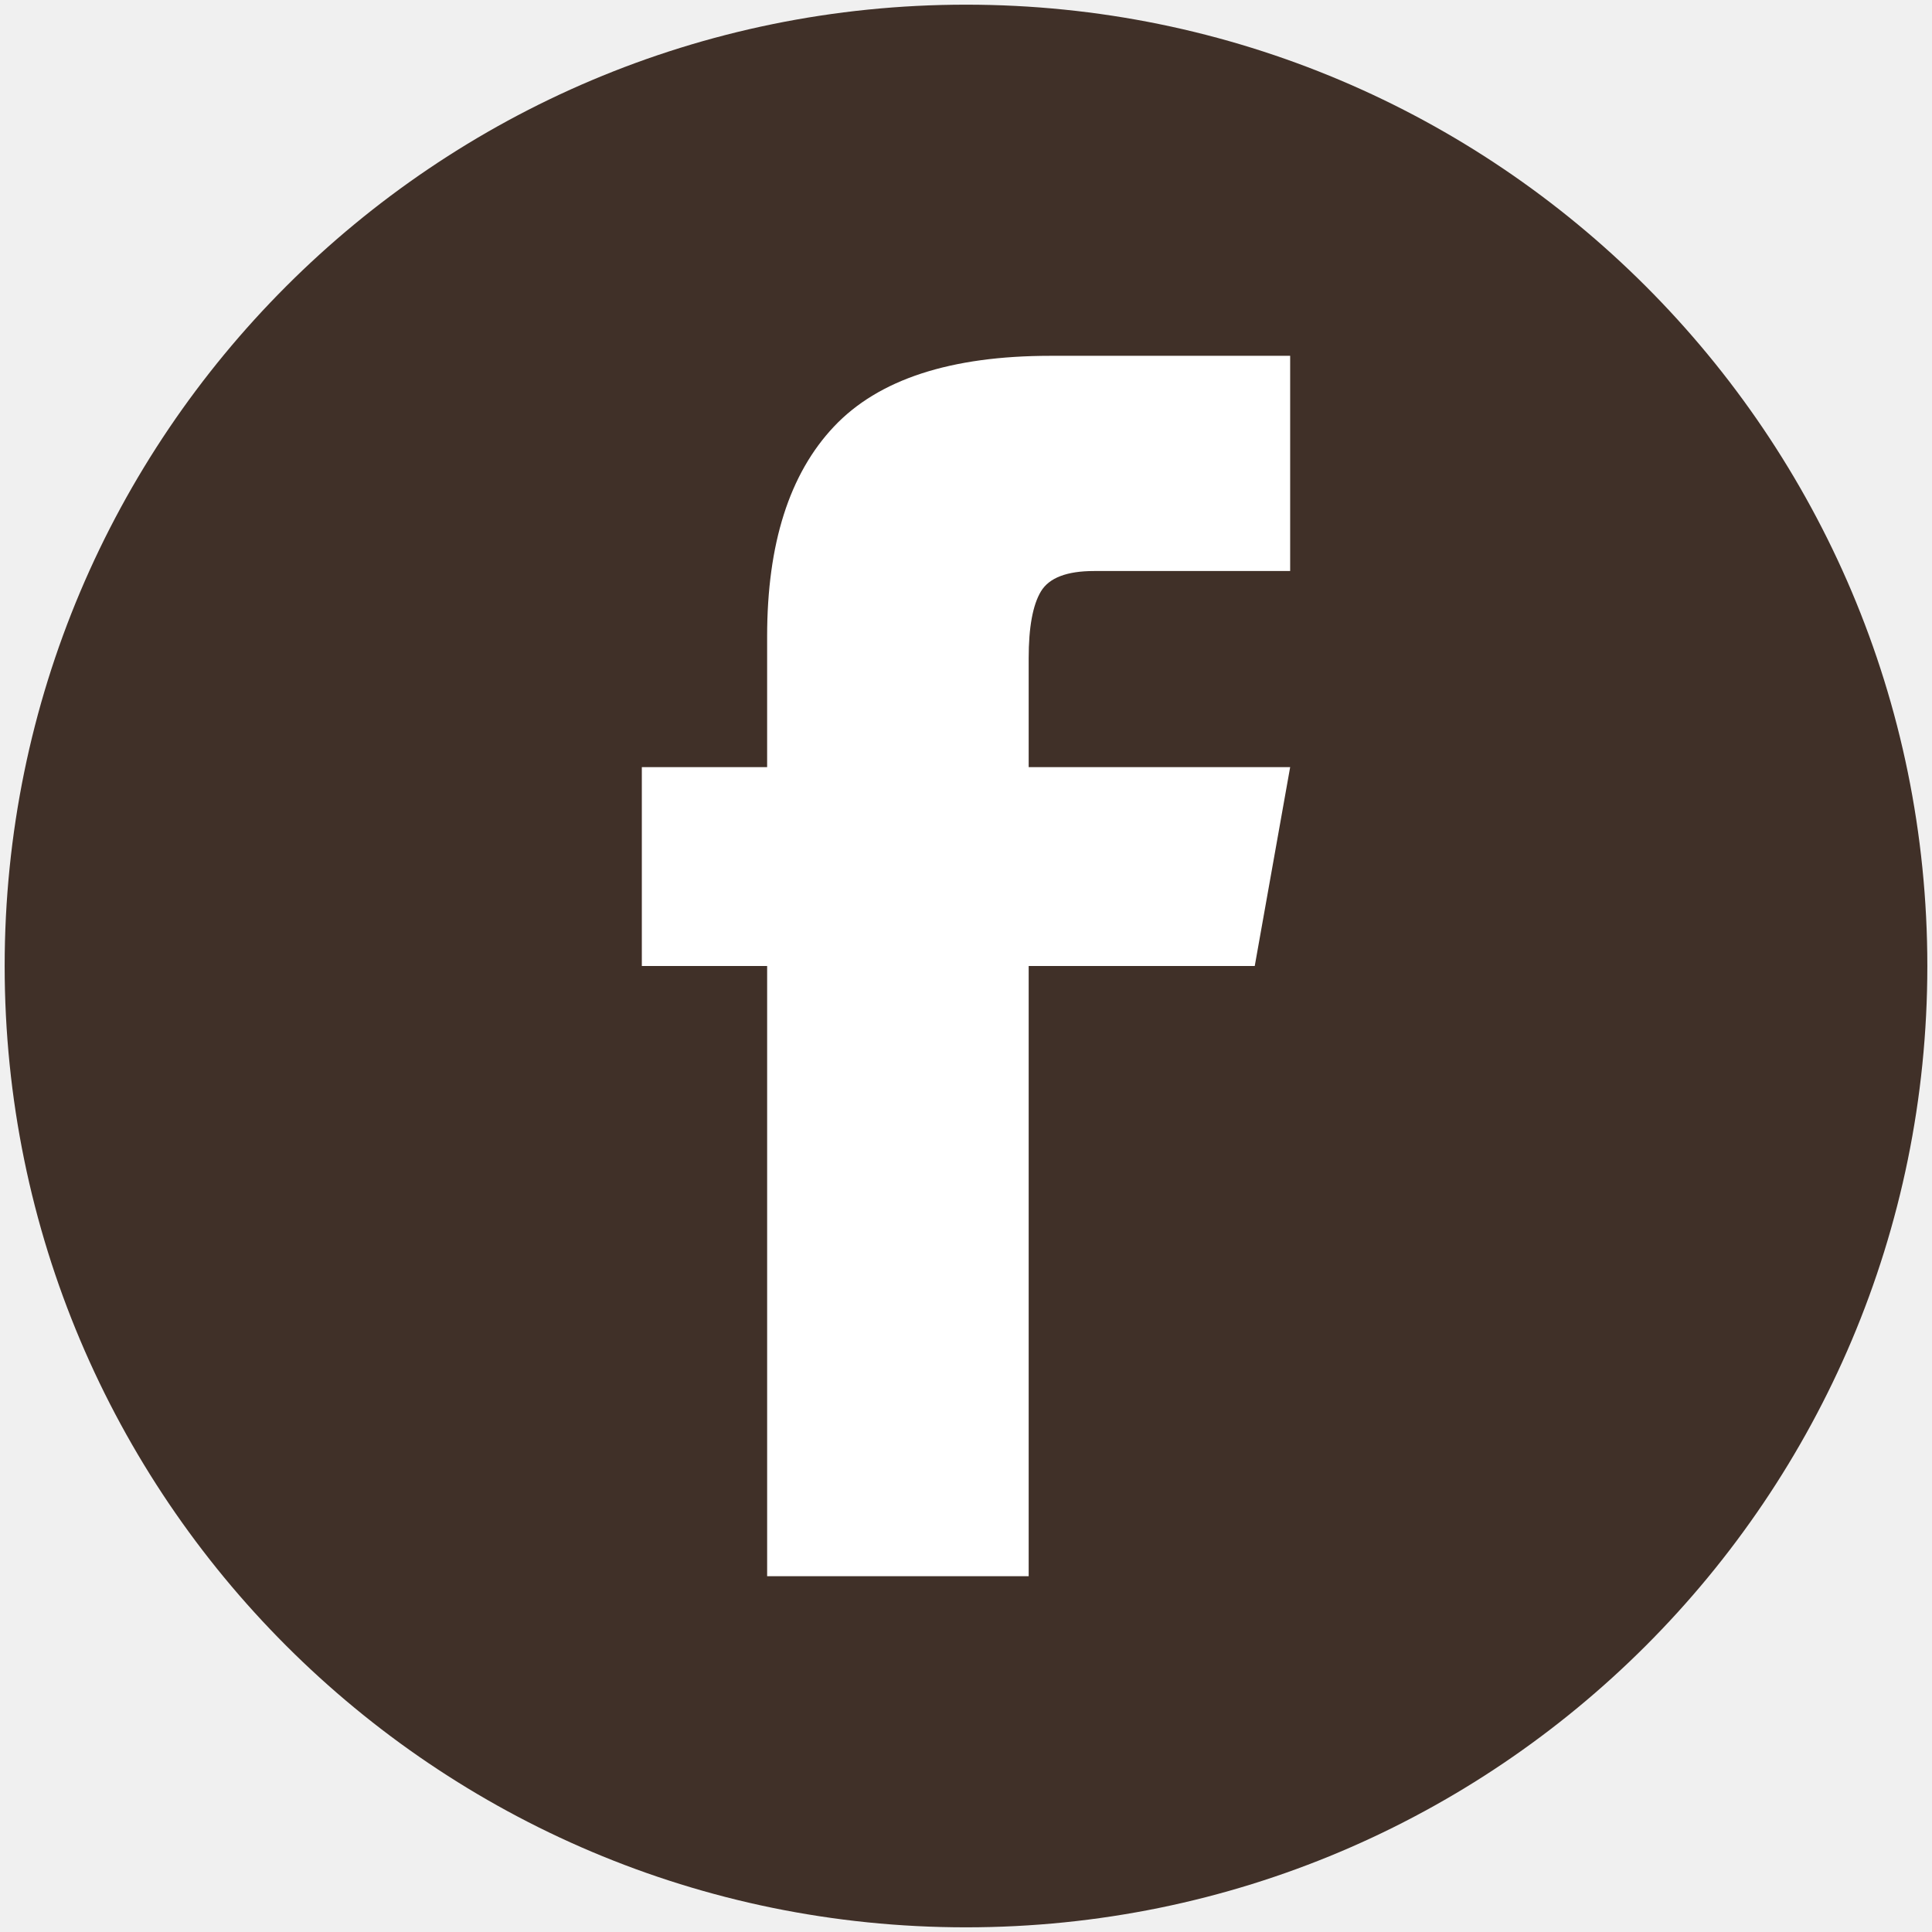
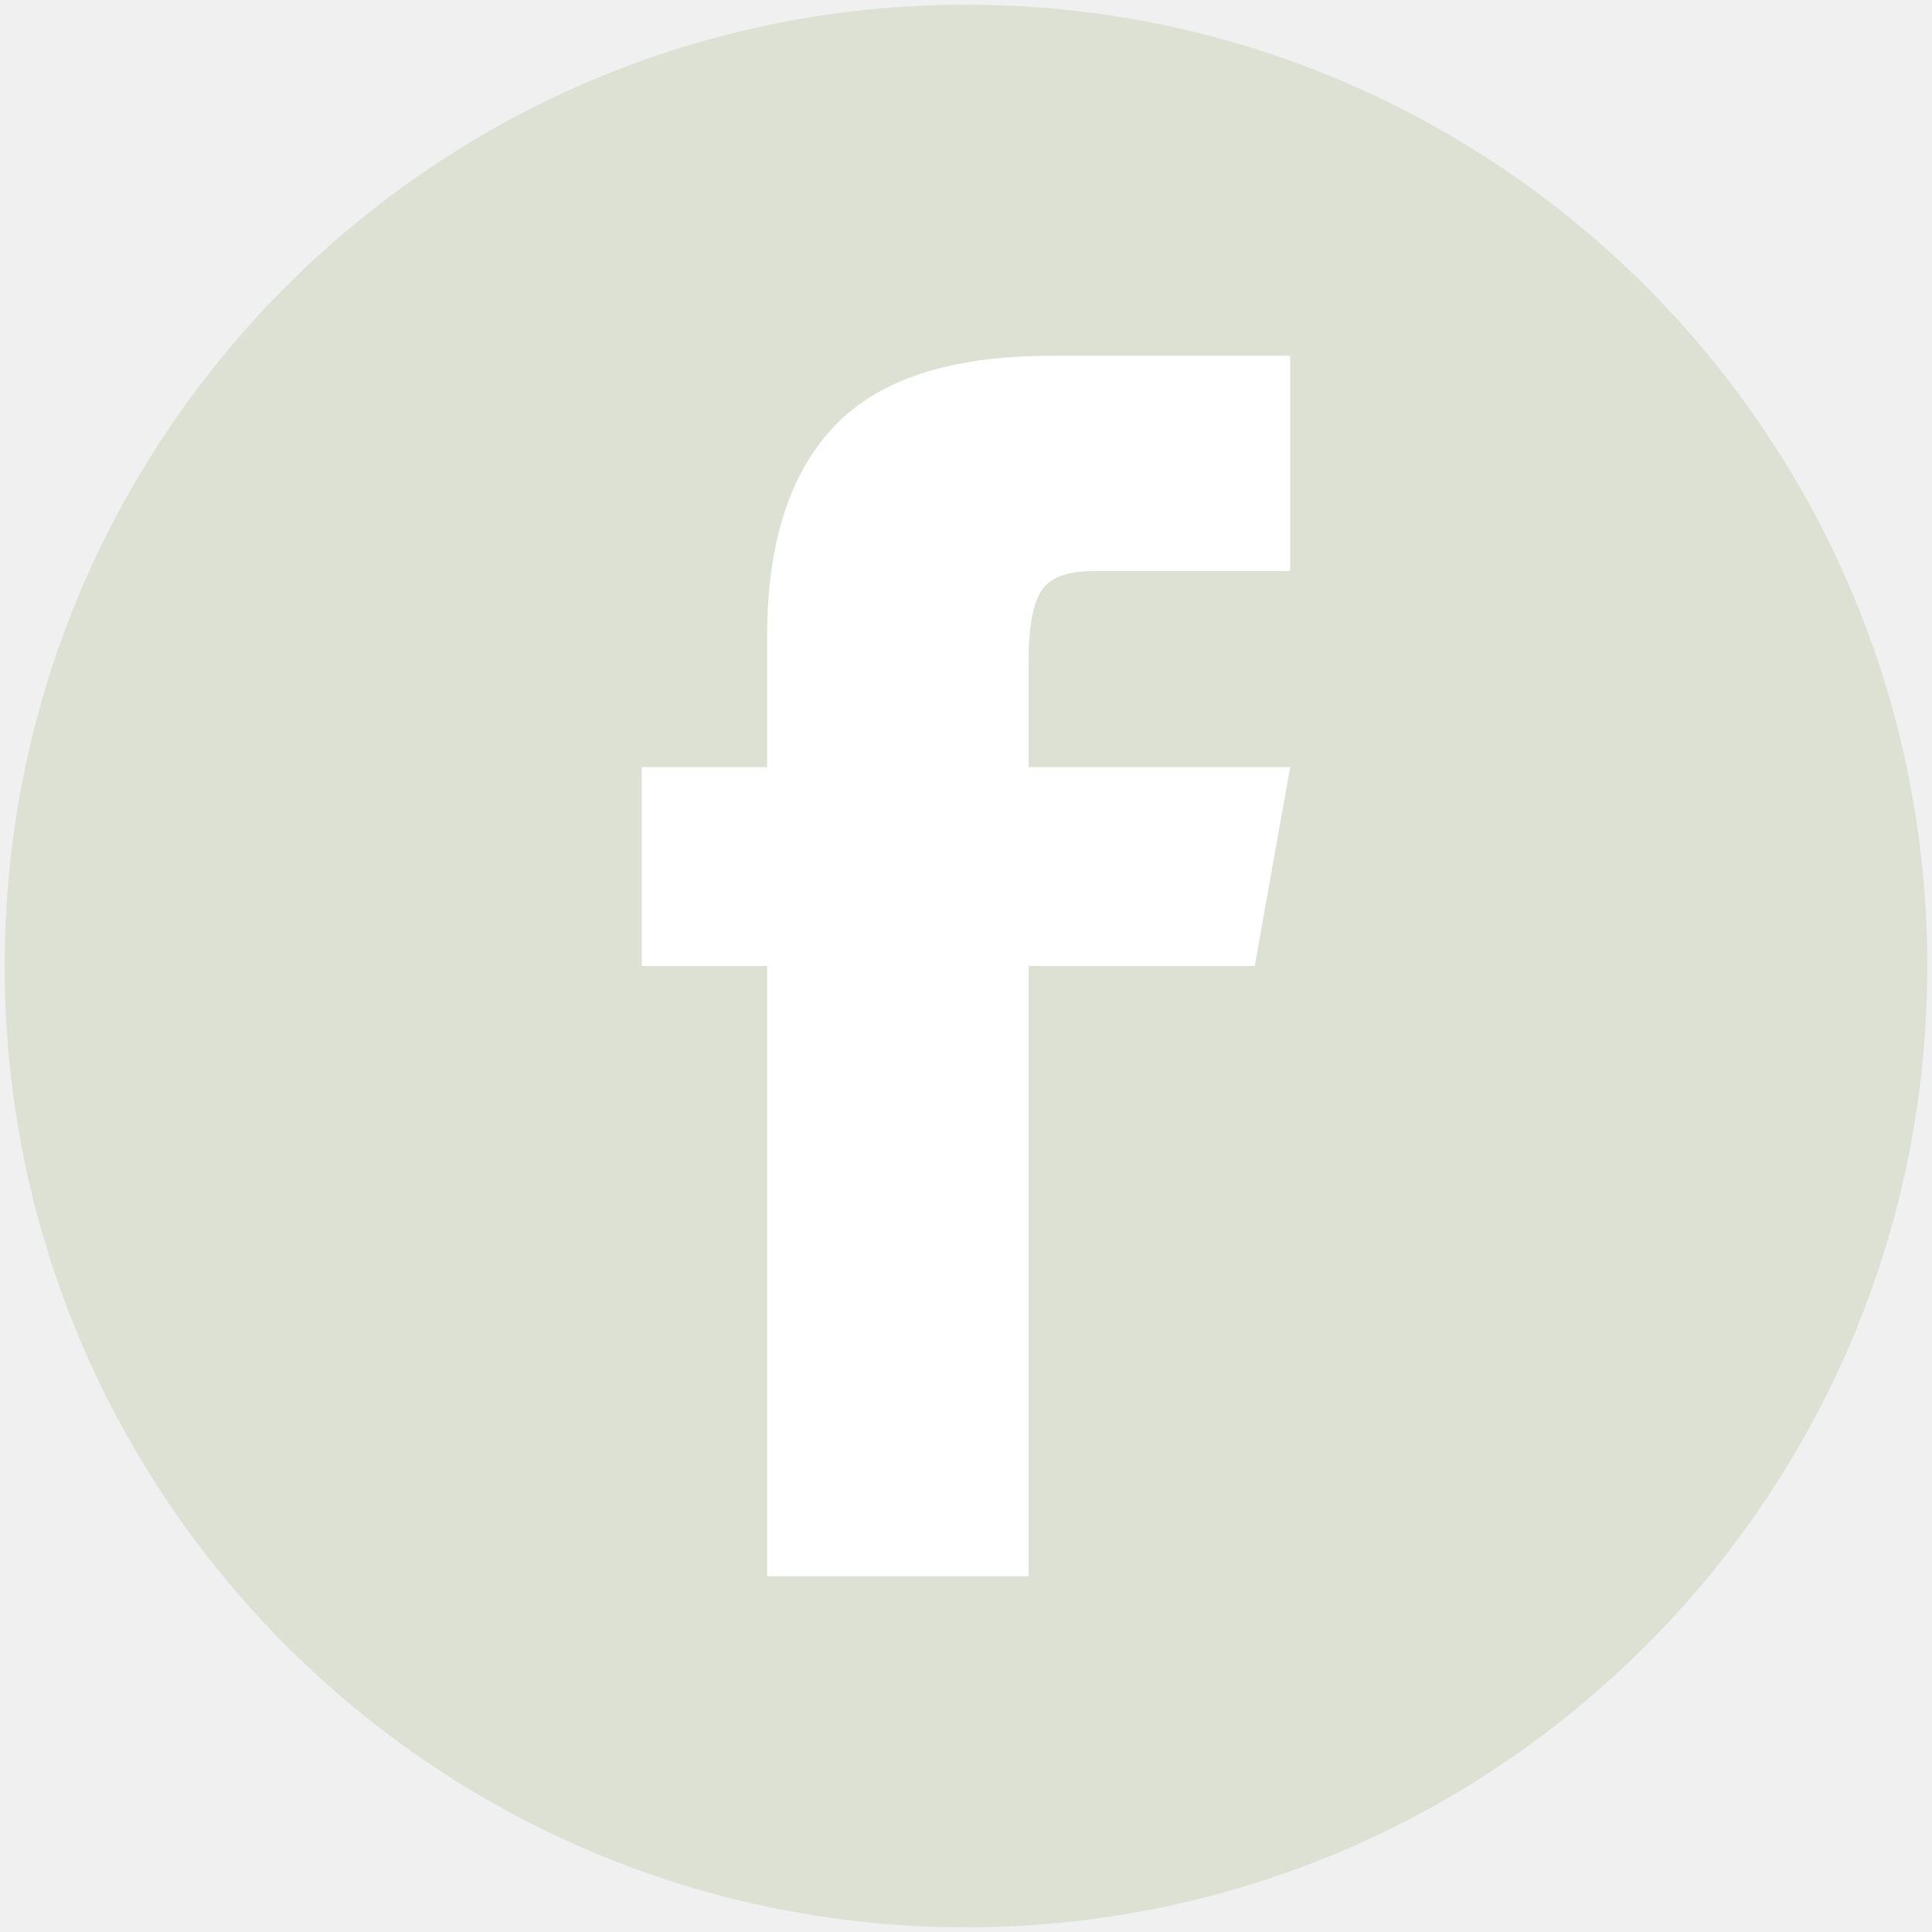
<svg xmlns="http://www.w3.org/2000/svg" version="1.1" id="Layer_1" x="0px" y="0px" width="256px" height="256px" viewBox="0 0 256 256" enable-background="new 0 0 256 256" xml:space="preserve">
-   <path fill="#403028" d="M255.382,128c0,70.355-57.03,127.381-127.381,127.381C57.649,255.381,0.618,198.355,0.618,128  C0.618,57.648,57.65,0.619,128.001,0.619C198.352,0.619,255.382,57.648,255.382,128z" />
+   <path fill="#DDE1D4" d="M255.382,128c0,70.355-57.03,127.381-127.381,127.381C57.649,255.381,0.618,198.355,0.618,128  C0.618,57.648,57.65,0.619,128.001,0.619C198.352,0.619,255.382,57.648,255.382,128z" />
  <path fill="#FFFFFF" d="M170.953,101.65h-34.648V87.214c0-4.089,0.539-7.039,1.621-8.844c1.084-1.806,3.432-2.707,7.039-2.707  h25.988V47.147h-31.762c-13.24,0-22.805,3.129-28.696,9.385c-5.901,6.26-8.846,15.521-8.846,27.793v17.325H85.046v26.351h16.604  v80.853h34.655v-80.853h29.955L170.953,101.65z" />
</svg>
